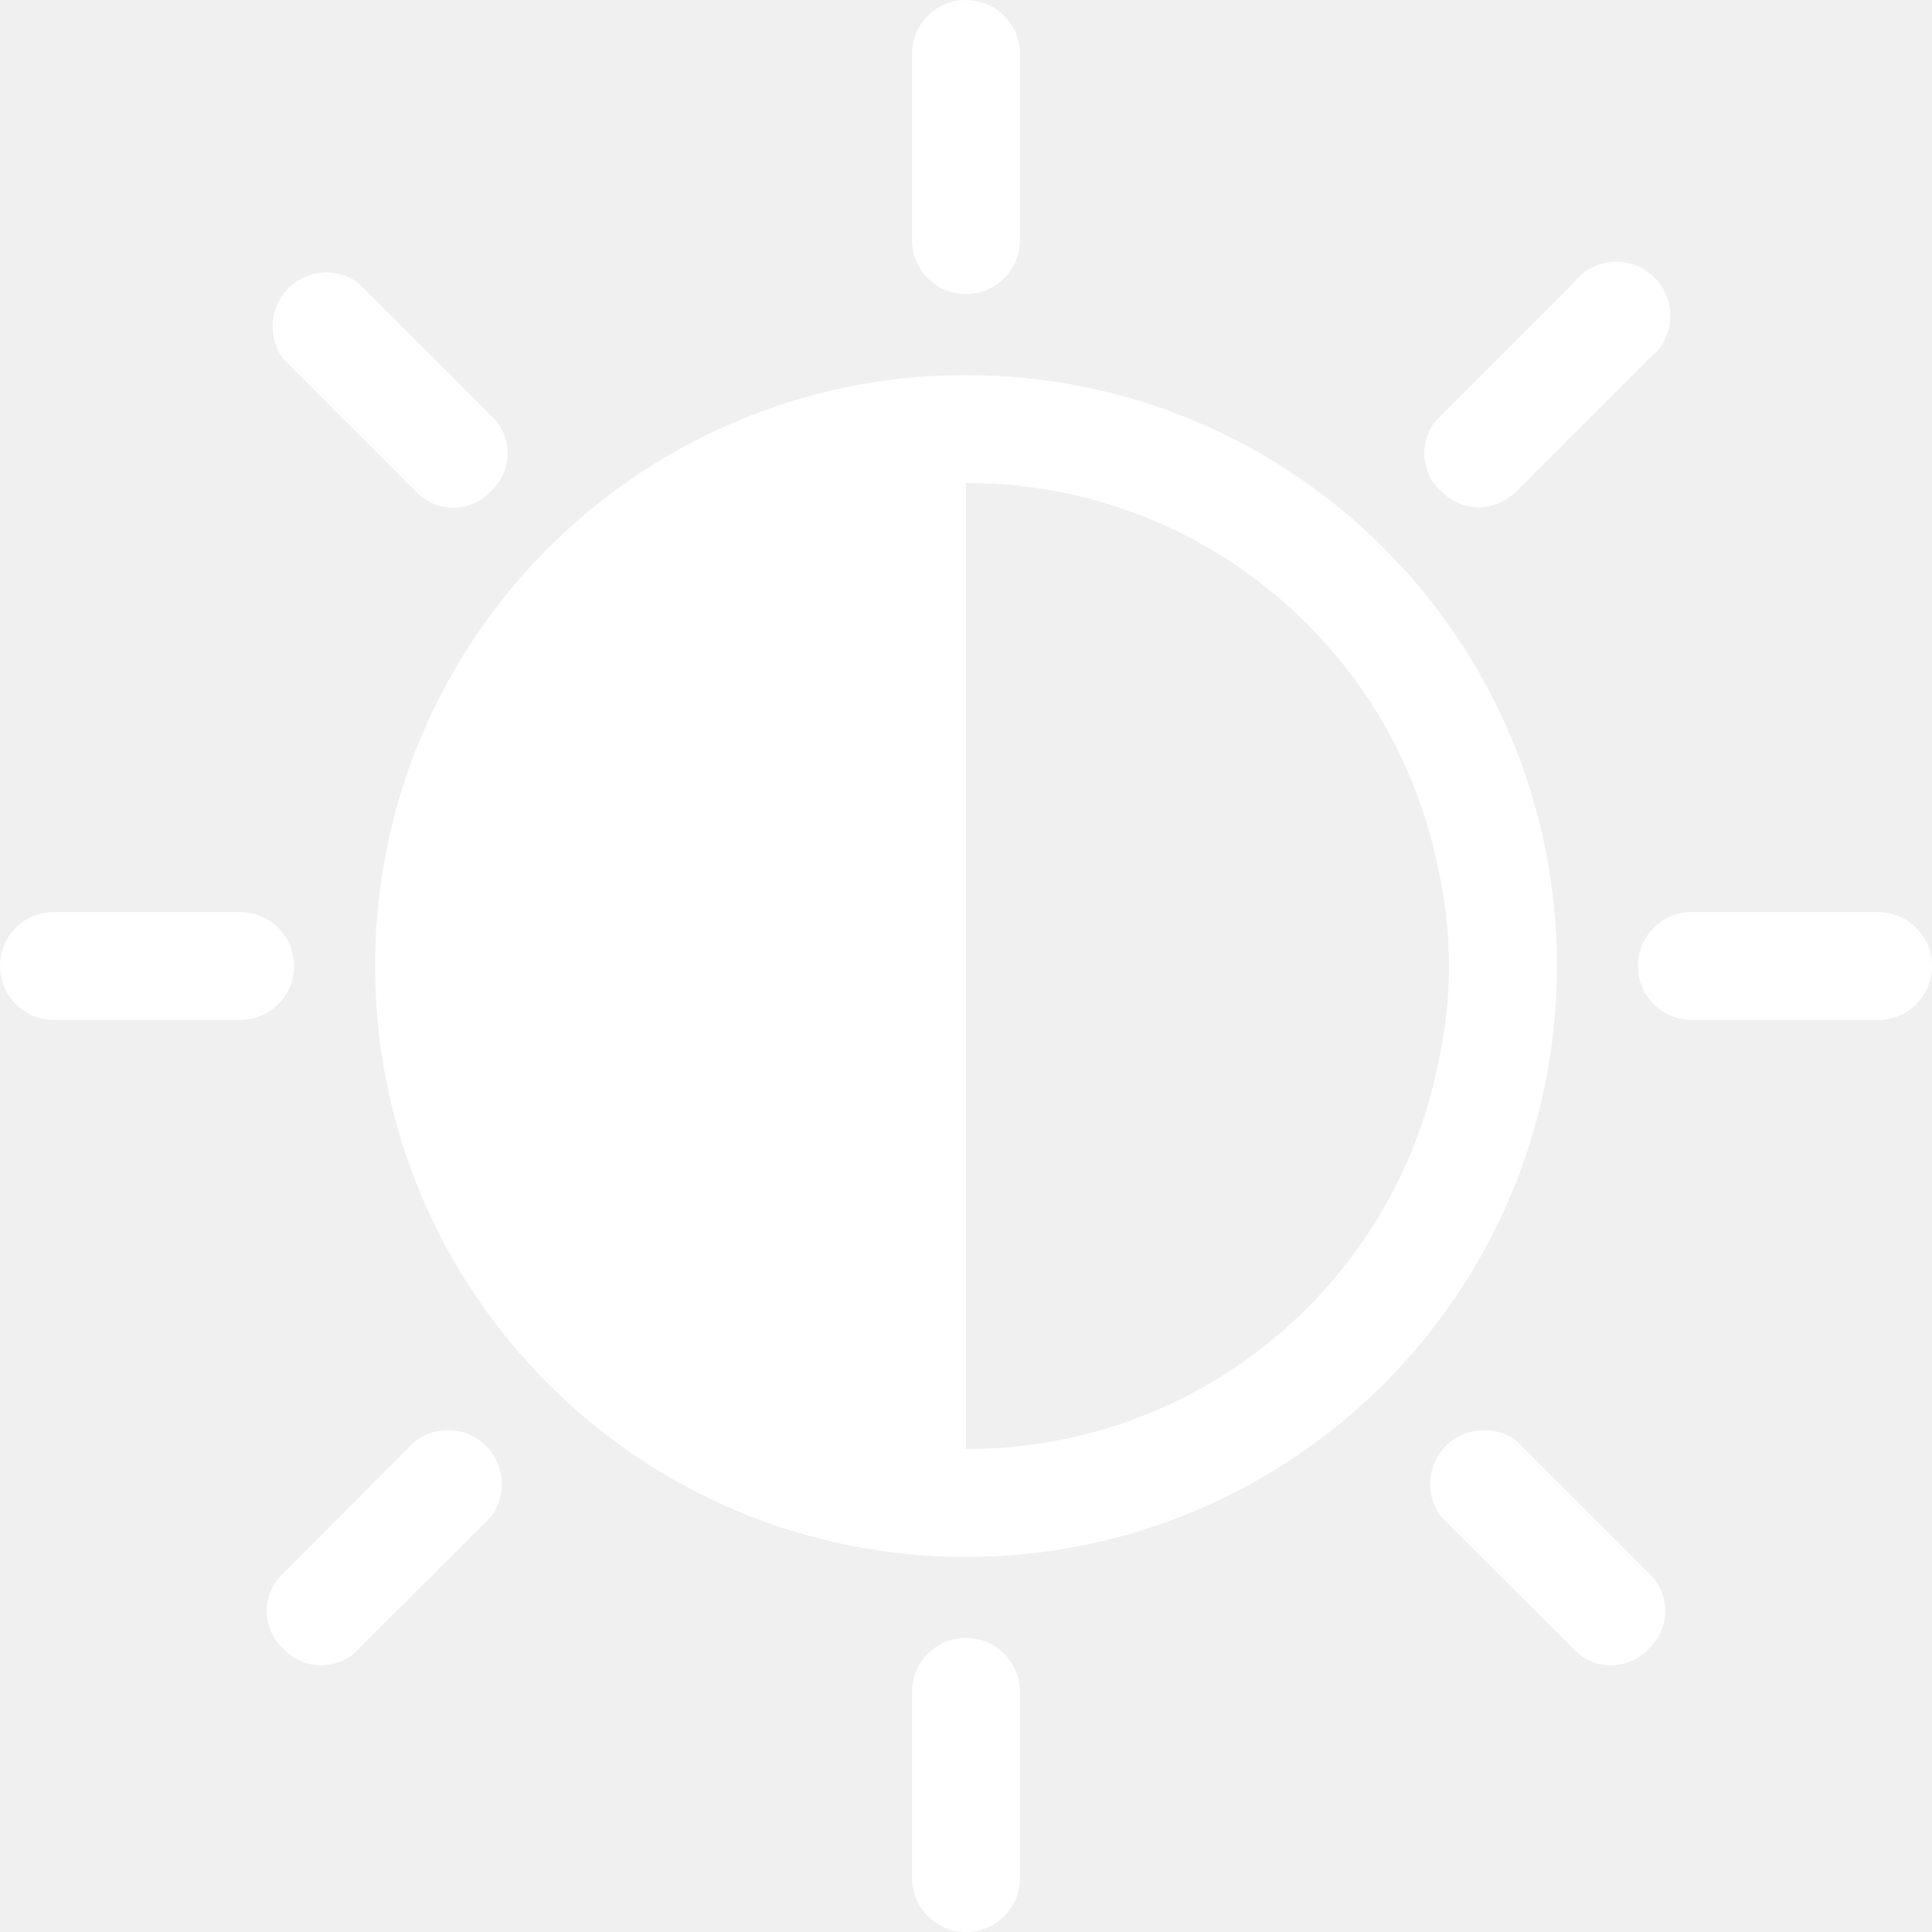
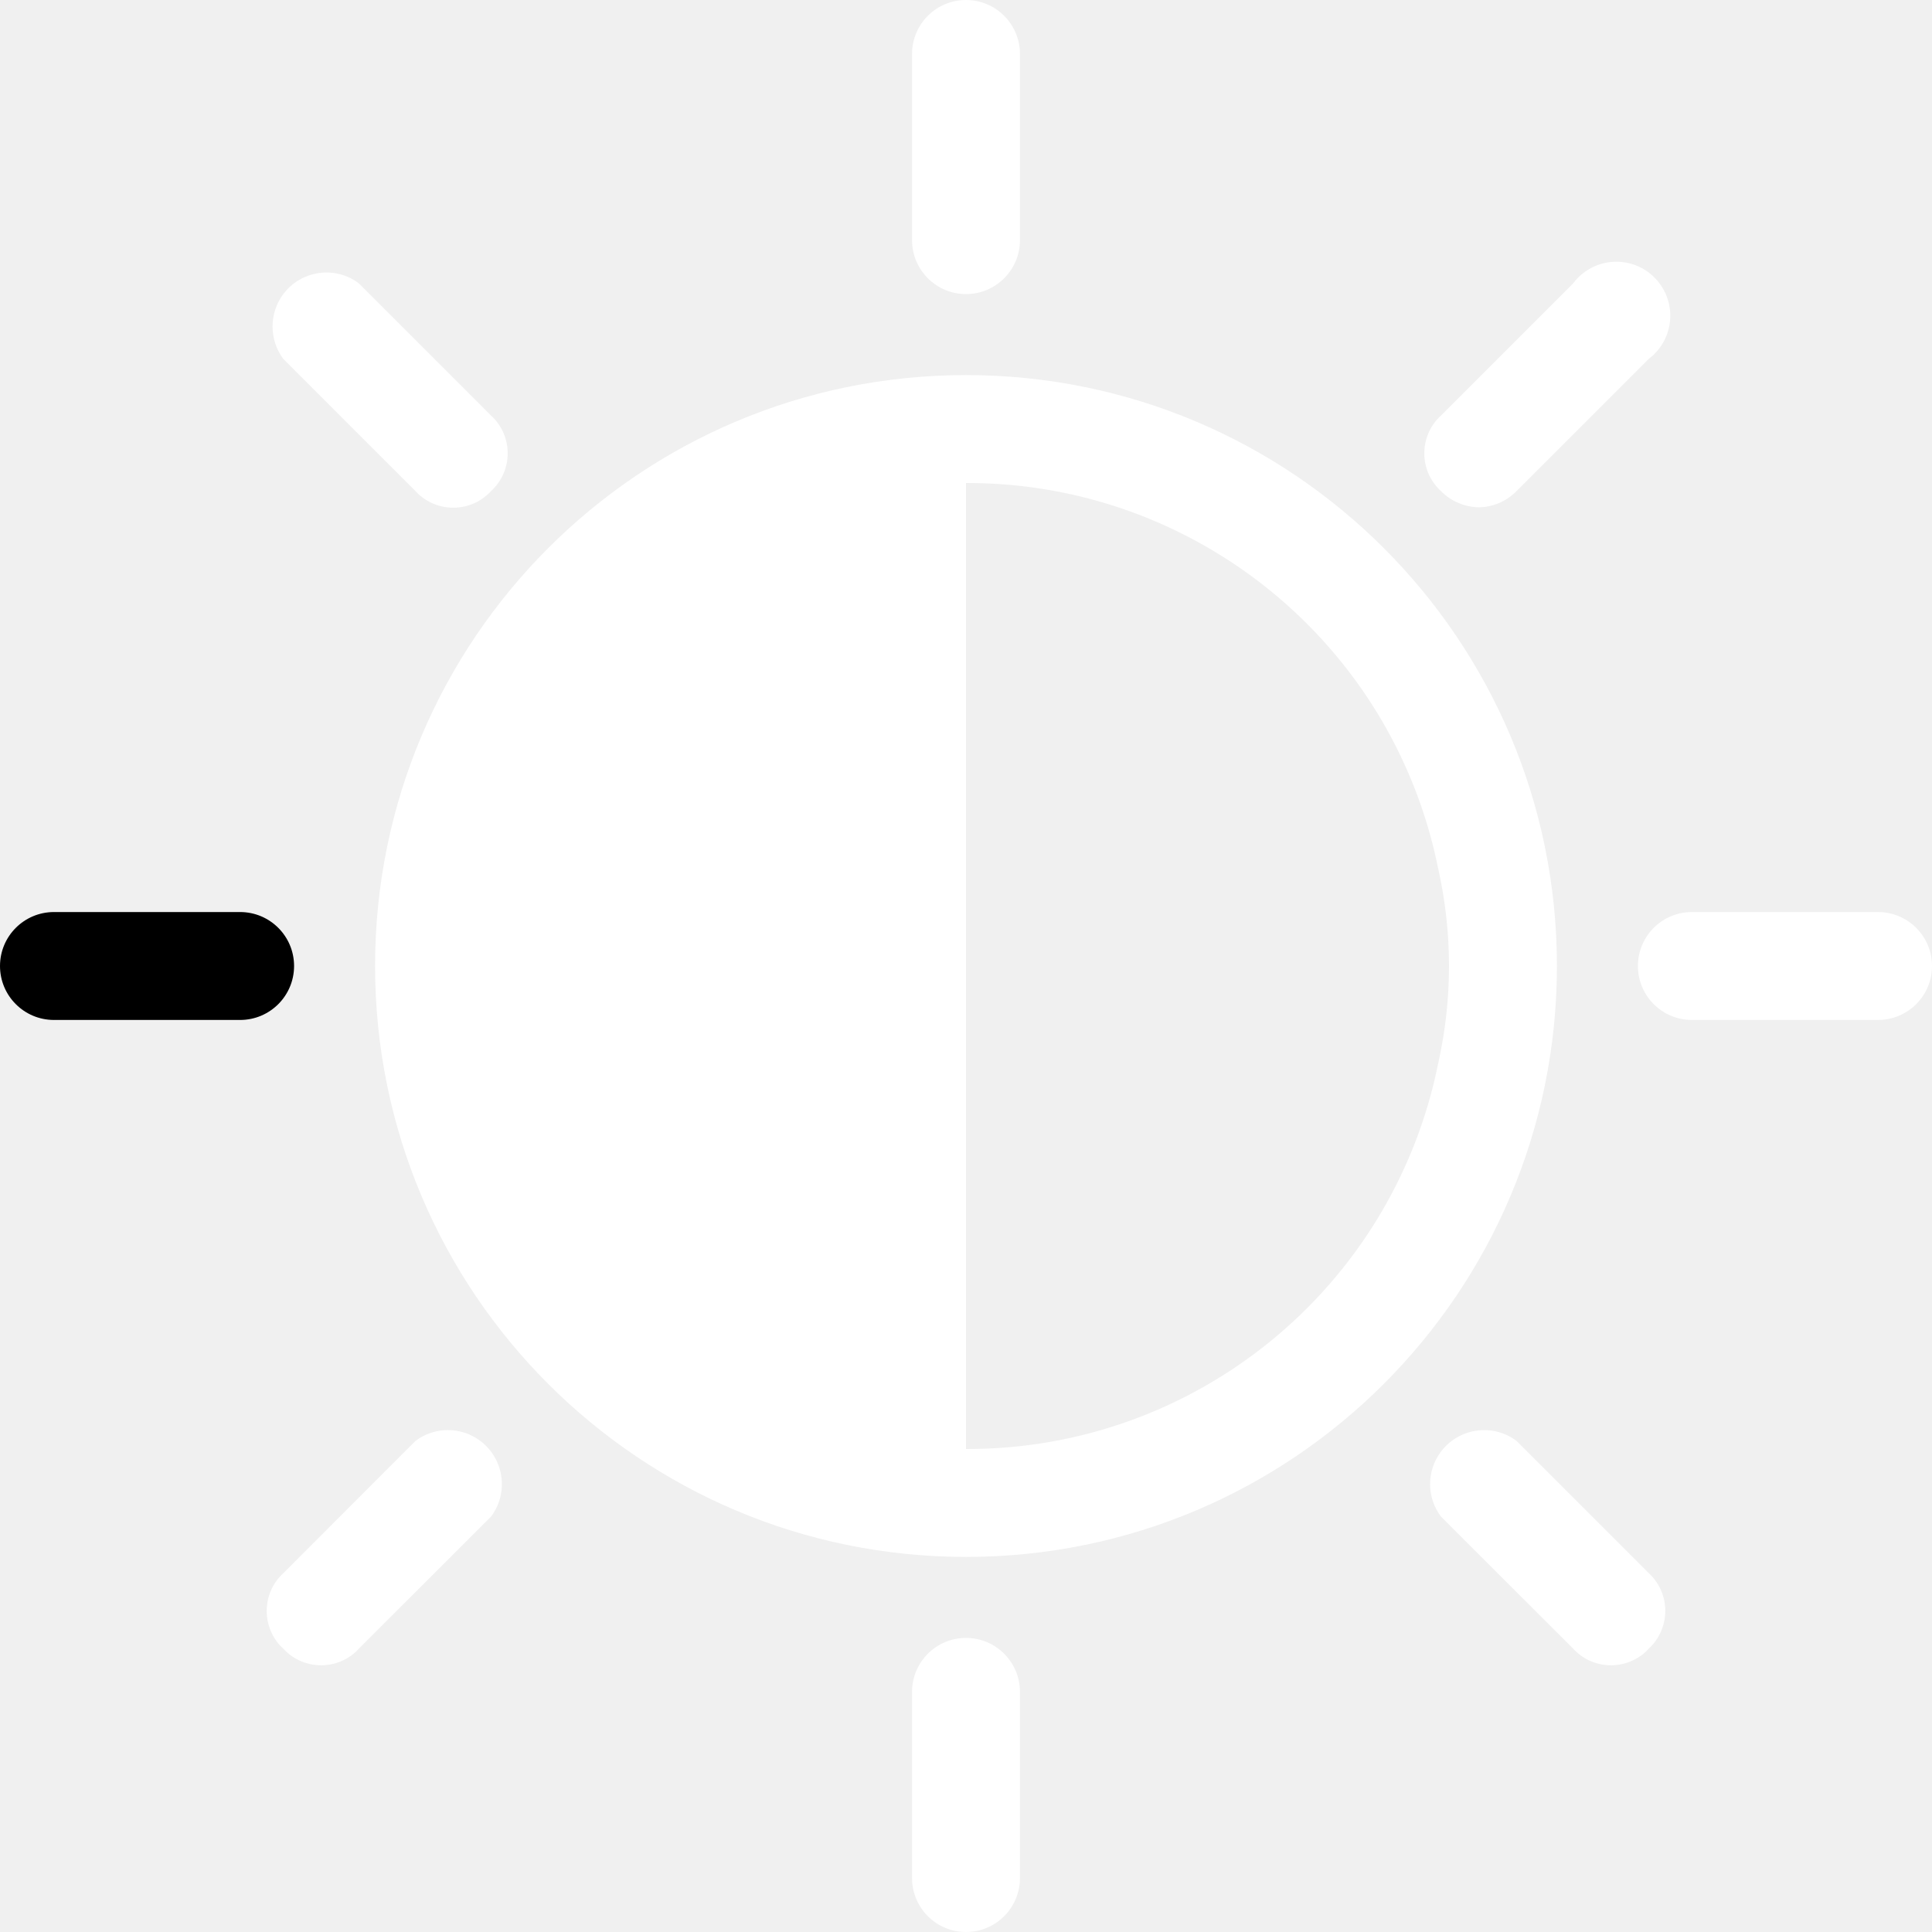
<svg xmlns="http://www.w3.org/2000/svg" width="14" height="14" viewBox="0 0 14 14" fill="none">
  <g id="Group">
    <g id="Group_2">
      <path id="Vector" d="M7 2.718C4.635 2.718 2.718 4.635 2.718 7C2.718 9.365 4.635 11.282 7 11.282C9.365 11.282 11.282 9.365 11.282 7C11.282 4.635 9.365 2.718 7 2.718ZM7 10.5V3.5C8.662 3.496 10.095 4.667 10.422 6.296C10.526 6.76 10.526 7.24 10.422 7.704C10.095 9.333 8.662 10.505 7 10.5Z" fill="white" />
      <path id="Vector_2" d="M10.442 3.559C10.514 3.632 10.612 3.674 10.715 3.676C10.819 3.675 10.917 3.632 10.989 3.559L11.947 2.601C12.12 2.471 12.155 2.226 12.025 2.053C11.896 1.88 11.651 1.845 11.478 1.975C11.448 1.997 11.422 2.023 11.4 2.053L10.442 3.011C10.29 3.15 10.28 3.385 10.419 3.536C10.426 3.544 10.434 3.551 10.442 3.559Z" fill="white" />
      <path id="Vector_3" d="M3.48 10.441C3.341 10.337 3.15 10.337 3.011 10.441L2.053 11.4C1.902 11.538 1.892 11.773 2.03 11.925C2.038 11.932 2.045 11.94 2.053 11.947C2.192 12.098 2.427 12.108 2.578 11.97C2.586 11.962 2.593 11.955 2.6 11.947L3.559 10.989C3.688 10.816 3.653 10.571 3.48 10.441Z" fill="white" />
      <path id="Vector_4" d="M11.947 11.399L10.989 10.441C10.816 10.312 10.571 10.347 10.441 10.52C10.337 10.659 10.337 10.85 10.441 10.989L11.4 11.947C11.538 12.098 11.773 12.108 11.925 11.97C11.932 11.962 11.94 11.955 11.947 11.947C12.098 11.808 12.108 11.573 11.97 11.422C11.963 11.414 11.955 11.407 11.947 11.399Z" fill="white" />
      <path id="Vector_5" d="M3.011 3.559C3.15 3.71 3.385 3.72 3.536 3.581C3.544 3.574 3.551 3.566 3.558 3.559C3.71 3.42 3.72 3.185 3.581 3.034C3.574 3.026 3.566 3.018 3.558 3.011L2.6 2.053C2.428 1.923 2.182 1.959 2.053 2.131C1.949 2.27 1.949 2.462 2.053 2.601L3.011 3.559Z" fill="white" />
      <path id="Vector_6" d="M7 2.131C7.216 2.131 7.391 1.956 7.391 1.74V0.391C7.391 0.175 7.216 0 7 0C6.784 0 6.609 0.175 6.609 0.391V1.74C6.609 1.956 6.784 2.131 7 2.131Z" fill="white" />
      <path id="Vector_7" d="M7 11.869C6.784 11.869 6.609 12.044 6.609 12.26V13.609C6.609 13.825 6.784 14 7 14C7.216 14 7.391 13.825 7.391 13.609V12.26C7.391 12.044 7.216 11.869 7 11.869Z" fill="white" />
      <path id="Vector_8" d="M13.609 6.609H12.26C12.044 6.609 11.869 6.784 11.869 7C11.869 7.216 12.044 7.391 12.26 7.391H13.609C13.825 7.391 14 7.216 14 7C14 6.784 13.825 6.609 13.609 6.609Z" fill="white" />
-       <path id="Vector_9" d="M2.131 7C2.131 6.784 1.956 6.609 1.74 6.609H0.391C0.175 6.609 0 6.784 0 7C0 7.216 0.175 7.391 0.391 7.391H1.74C1.956 7.391 2.131 7.216 2.131 7Z" fill="white" />
+       <path id="Vector_9" d="M2.131 7C2.131 6.784 1.956 6.609 1.74 6.609H0.391C0.175 6.609 0 6.784 0 7C0 7.216 0.175 7.391 0.391 7.391H1.74C1.956 7.391 2.131 7.216 2.131 7Z" fill="currentColor" />
    </g>
  </g>
</svg>
